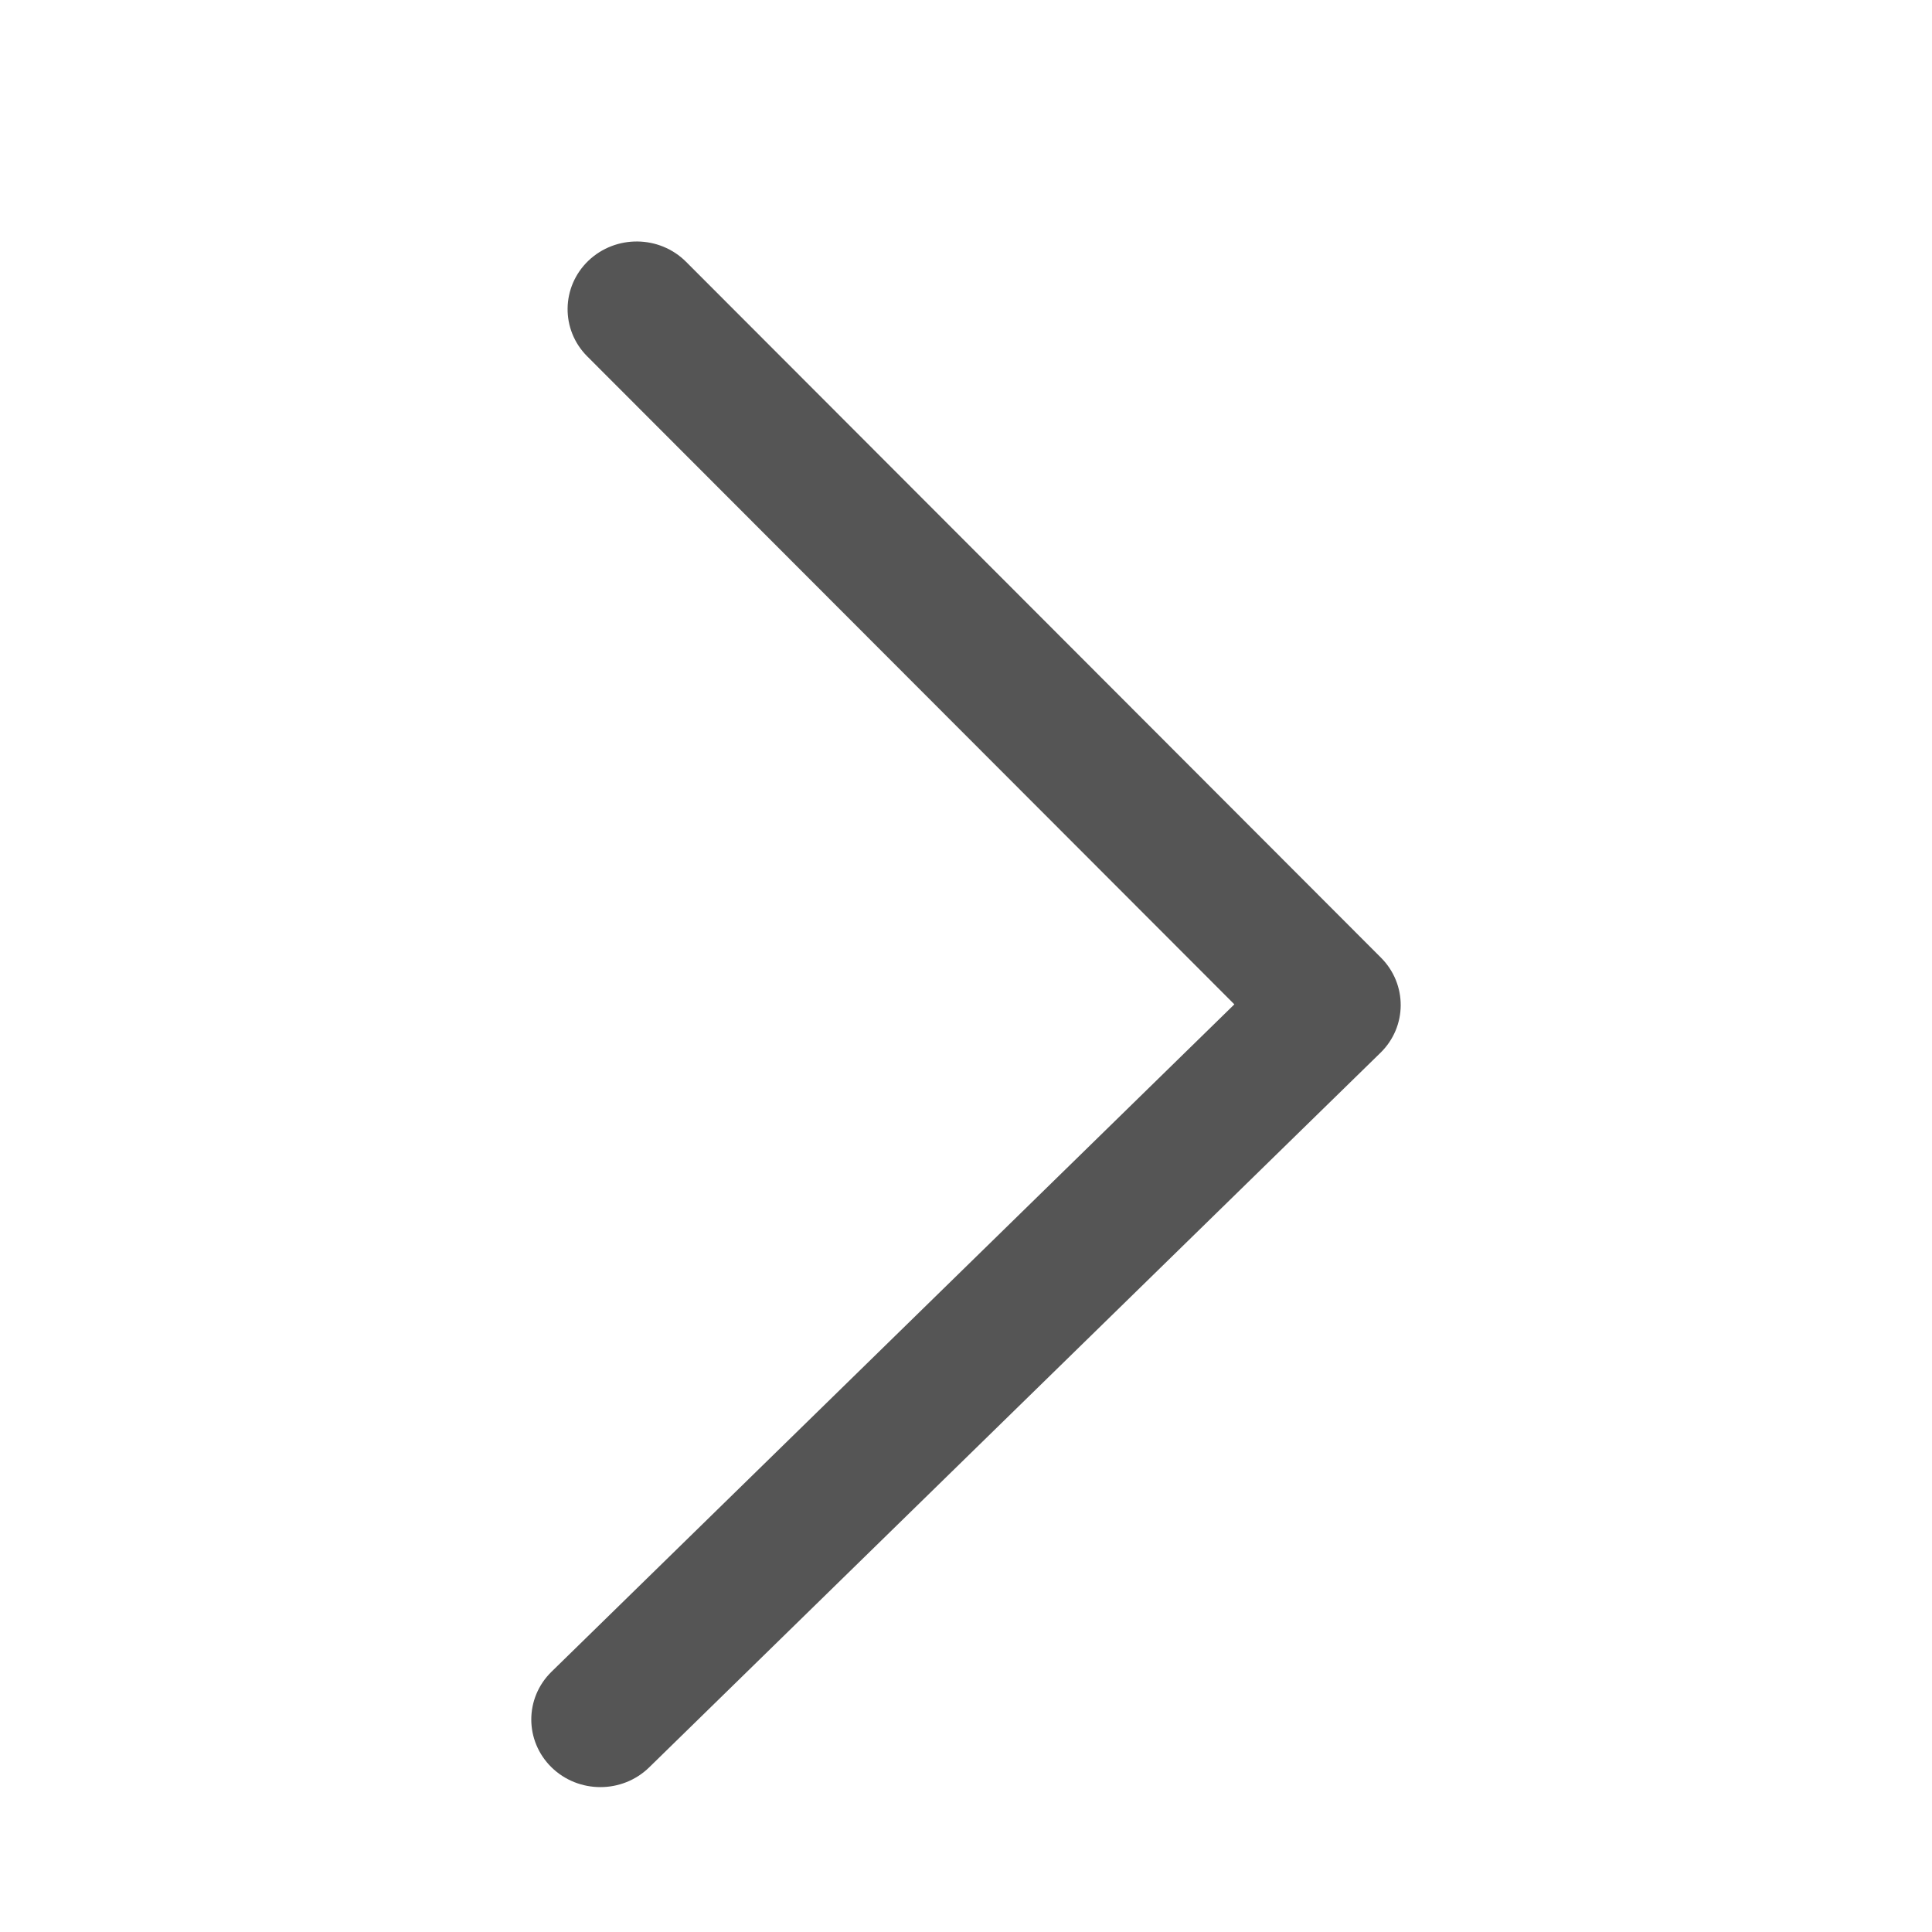
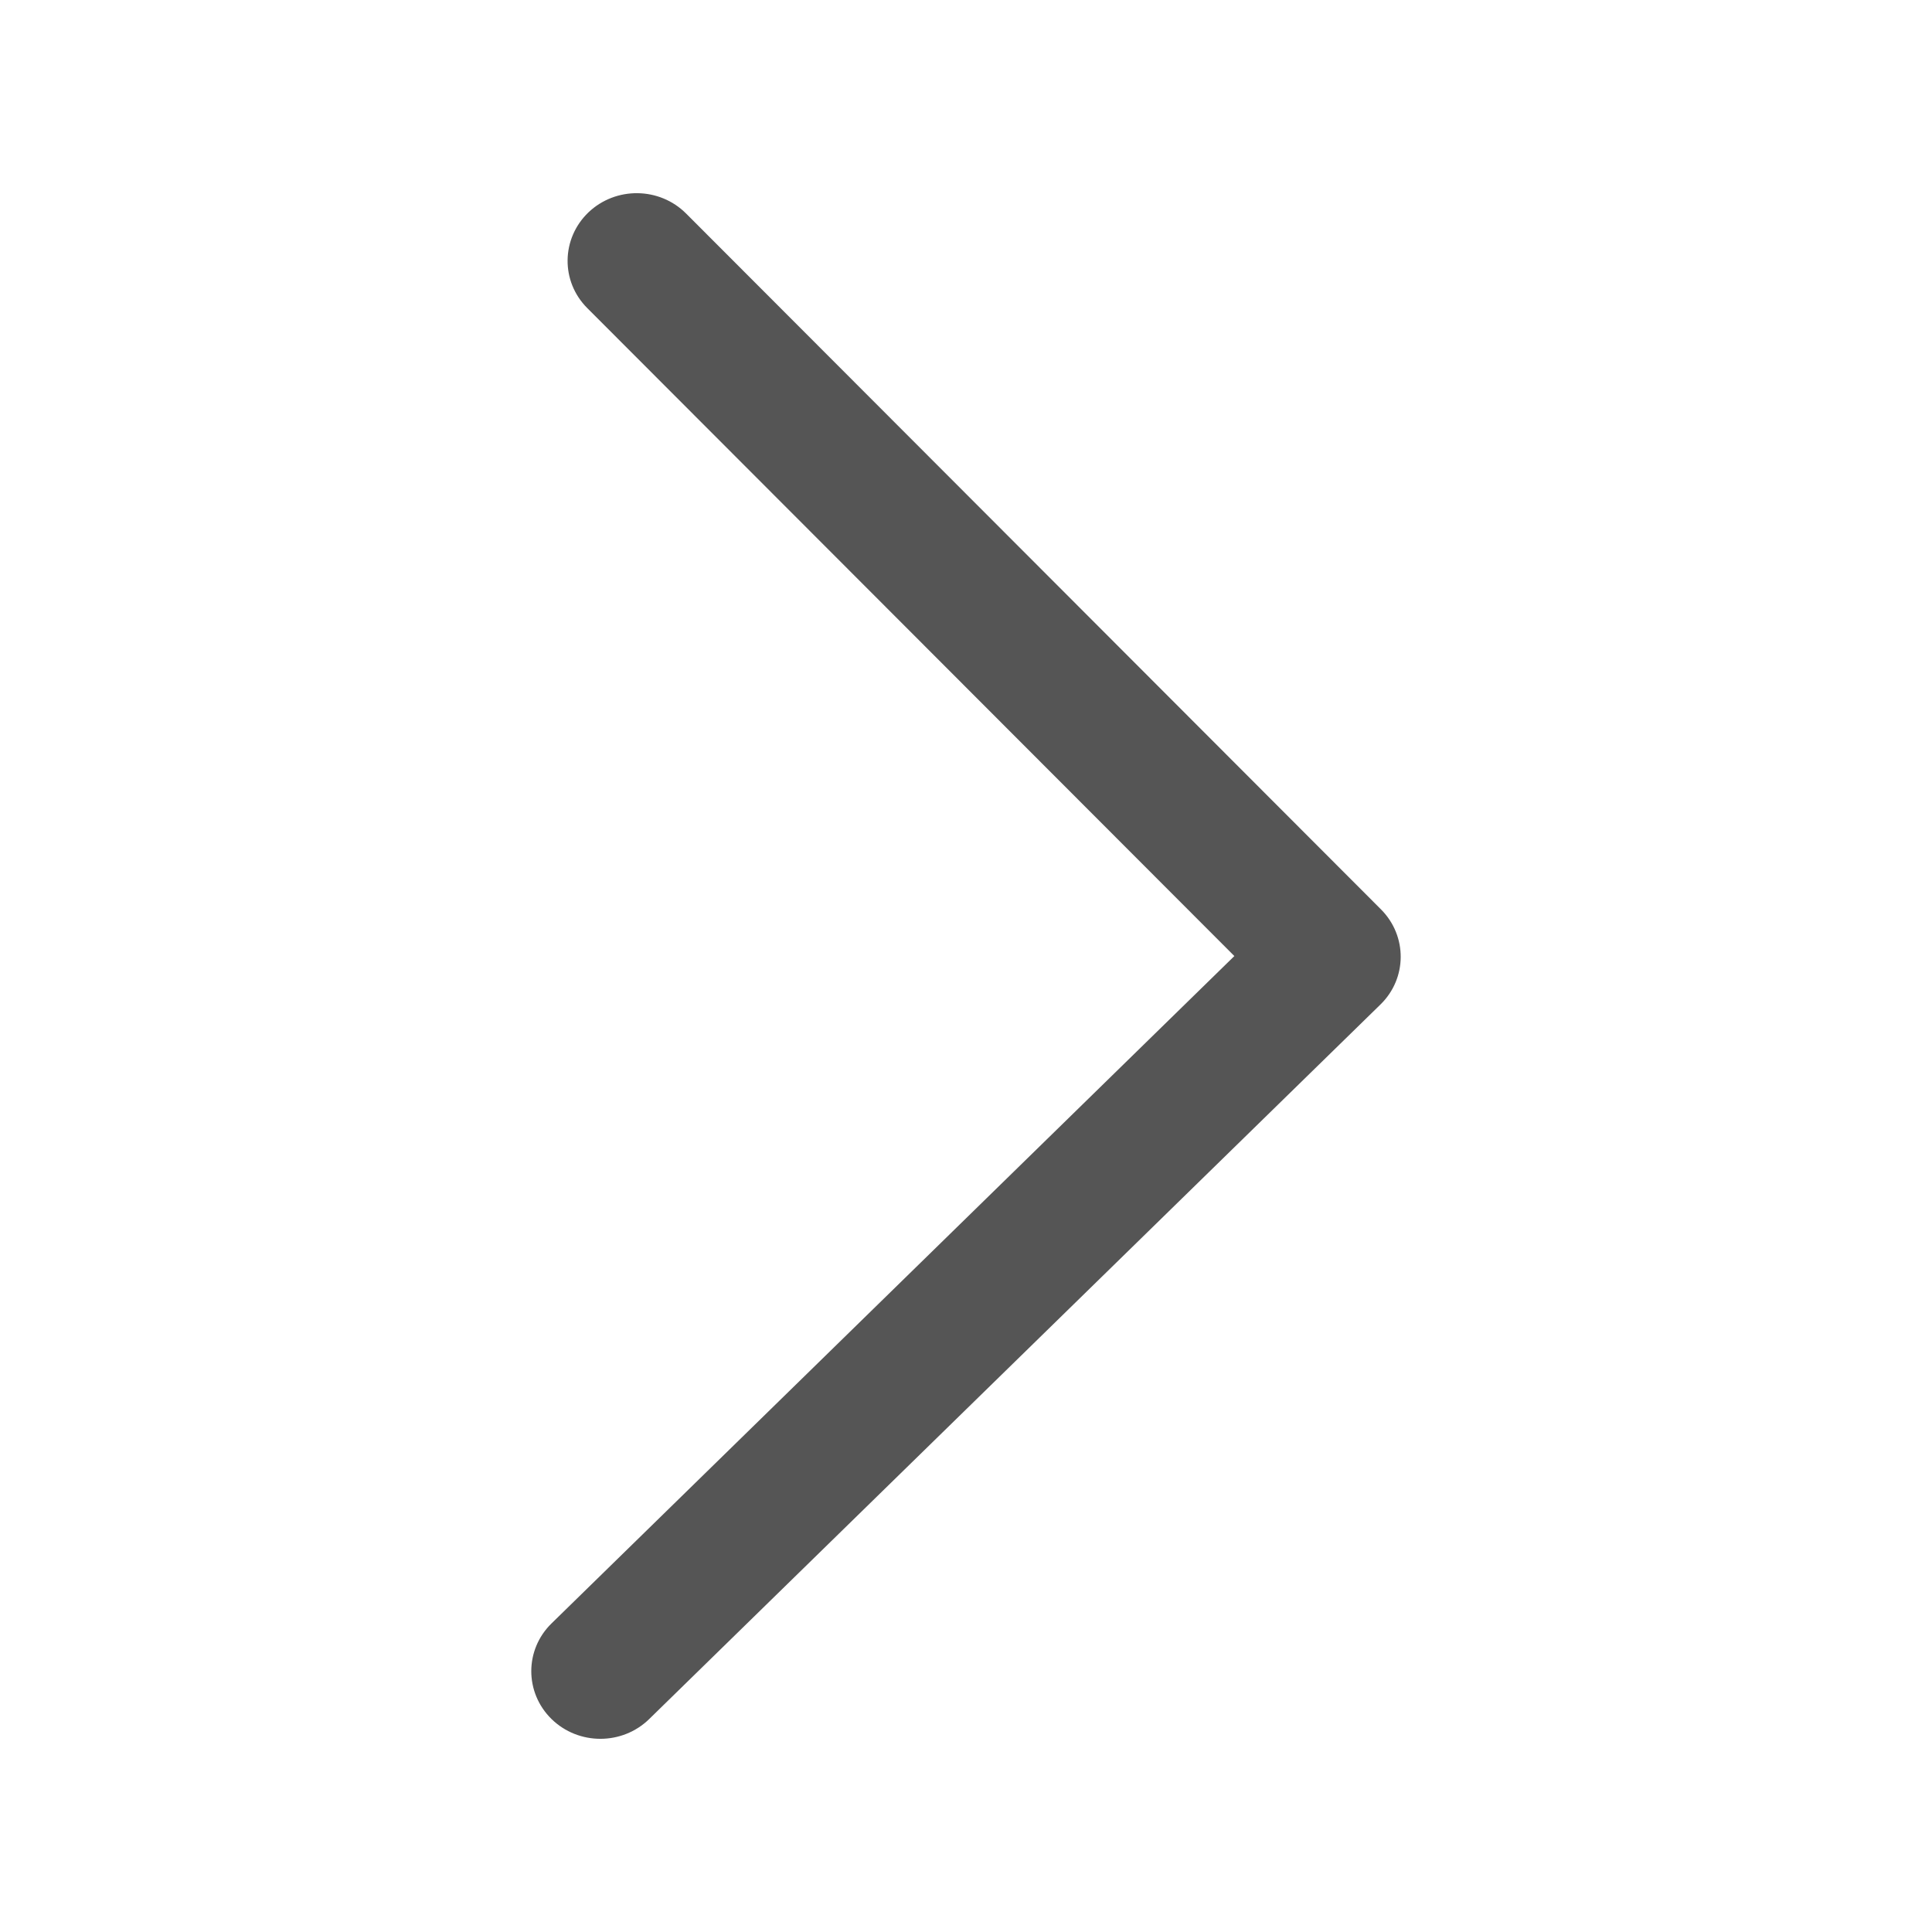
<svg xmlns="http://www.w3.org/2000/svg" width="20" height="20" viewBox="0 0 20 20">
-   <path fill="#555" d="M10.103,13.278 L16.811,6.579 C17.087,6.303 17.53,6.309 17.801,6.591 C18.071,6.874 18.066,7.327 17.789,7.603 L10.586,14.796 C10.311,15.07 9.872,15.068 9.601,14.79 L2.205,7.221 C1.931,6.941 1.932,6.488 2.205,6.209 C2.479,5.93 2.922,5.93 3.195,6.21 L10.103,13.278 Z" transform="rotate(-90 10 10.5)" />
+   <path fill="#555" d="M10.103,12.778 L16.811,6.079 C17.087,5.803 17.53,5.809 17.801,6.091 C18.071,6.374 18.066,6.827 17.789,7.103 L10.586,14.296 C10.311,14.57 9.872,14.568 9.601,14.29 L2.205,6.721 C1.931,6.441 1.932,5.988 2.205,5.709 C2.479,5.43 2.922,5.43 3.195,5.71 L10.103,12.778 Z" transform="rotate(-90 10 10)" />
</svg>
